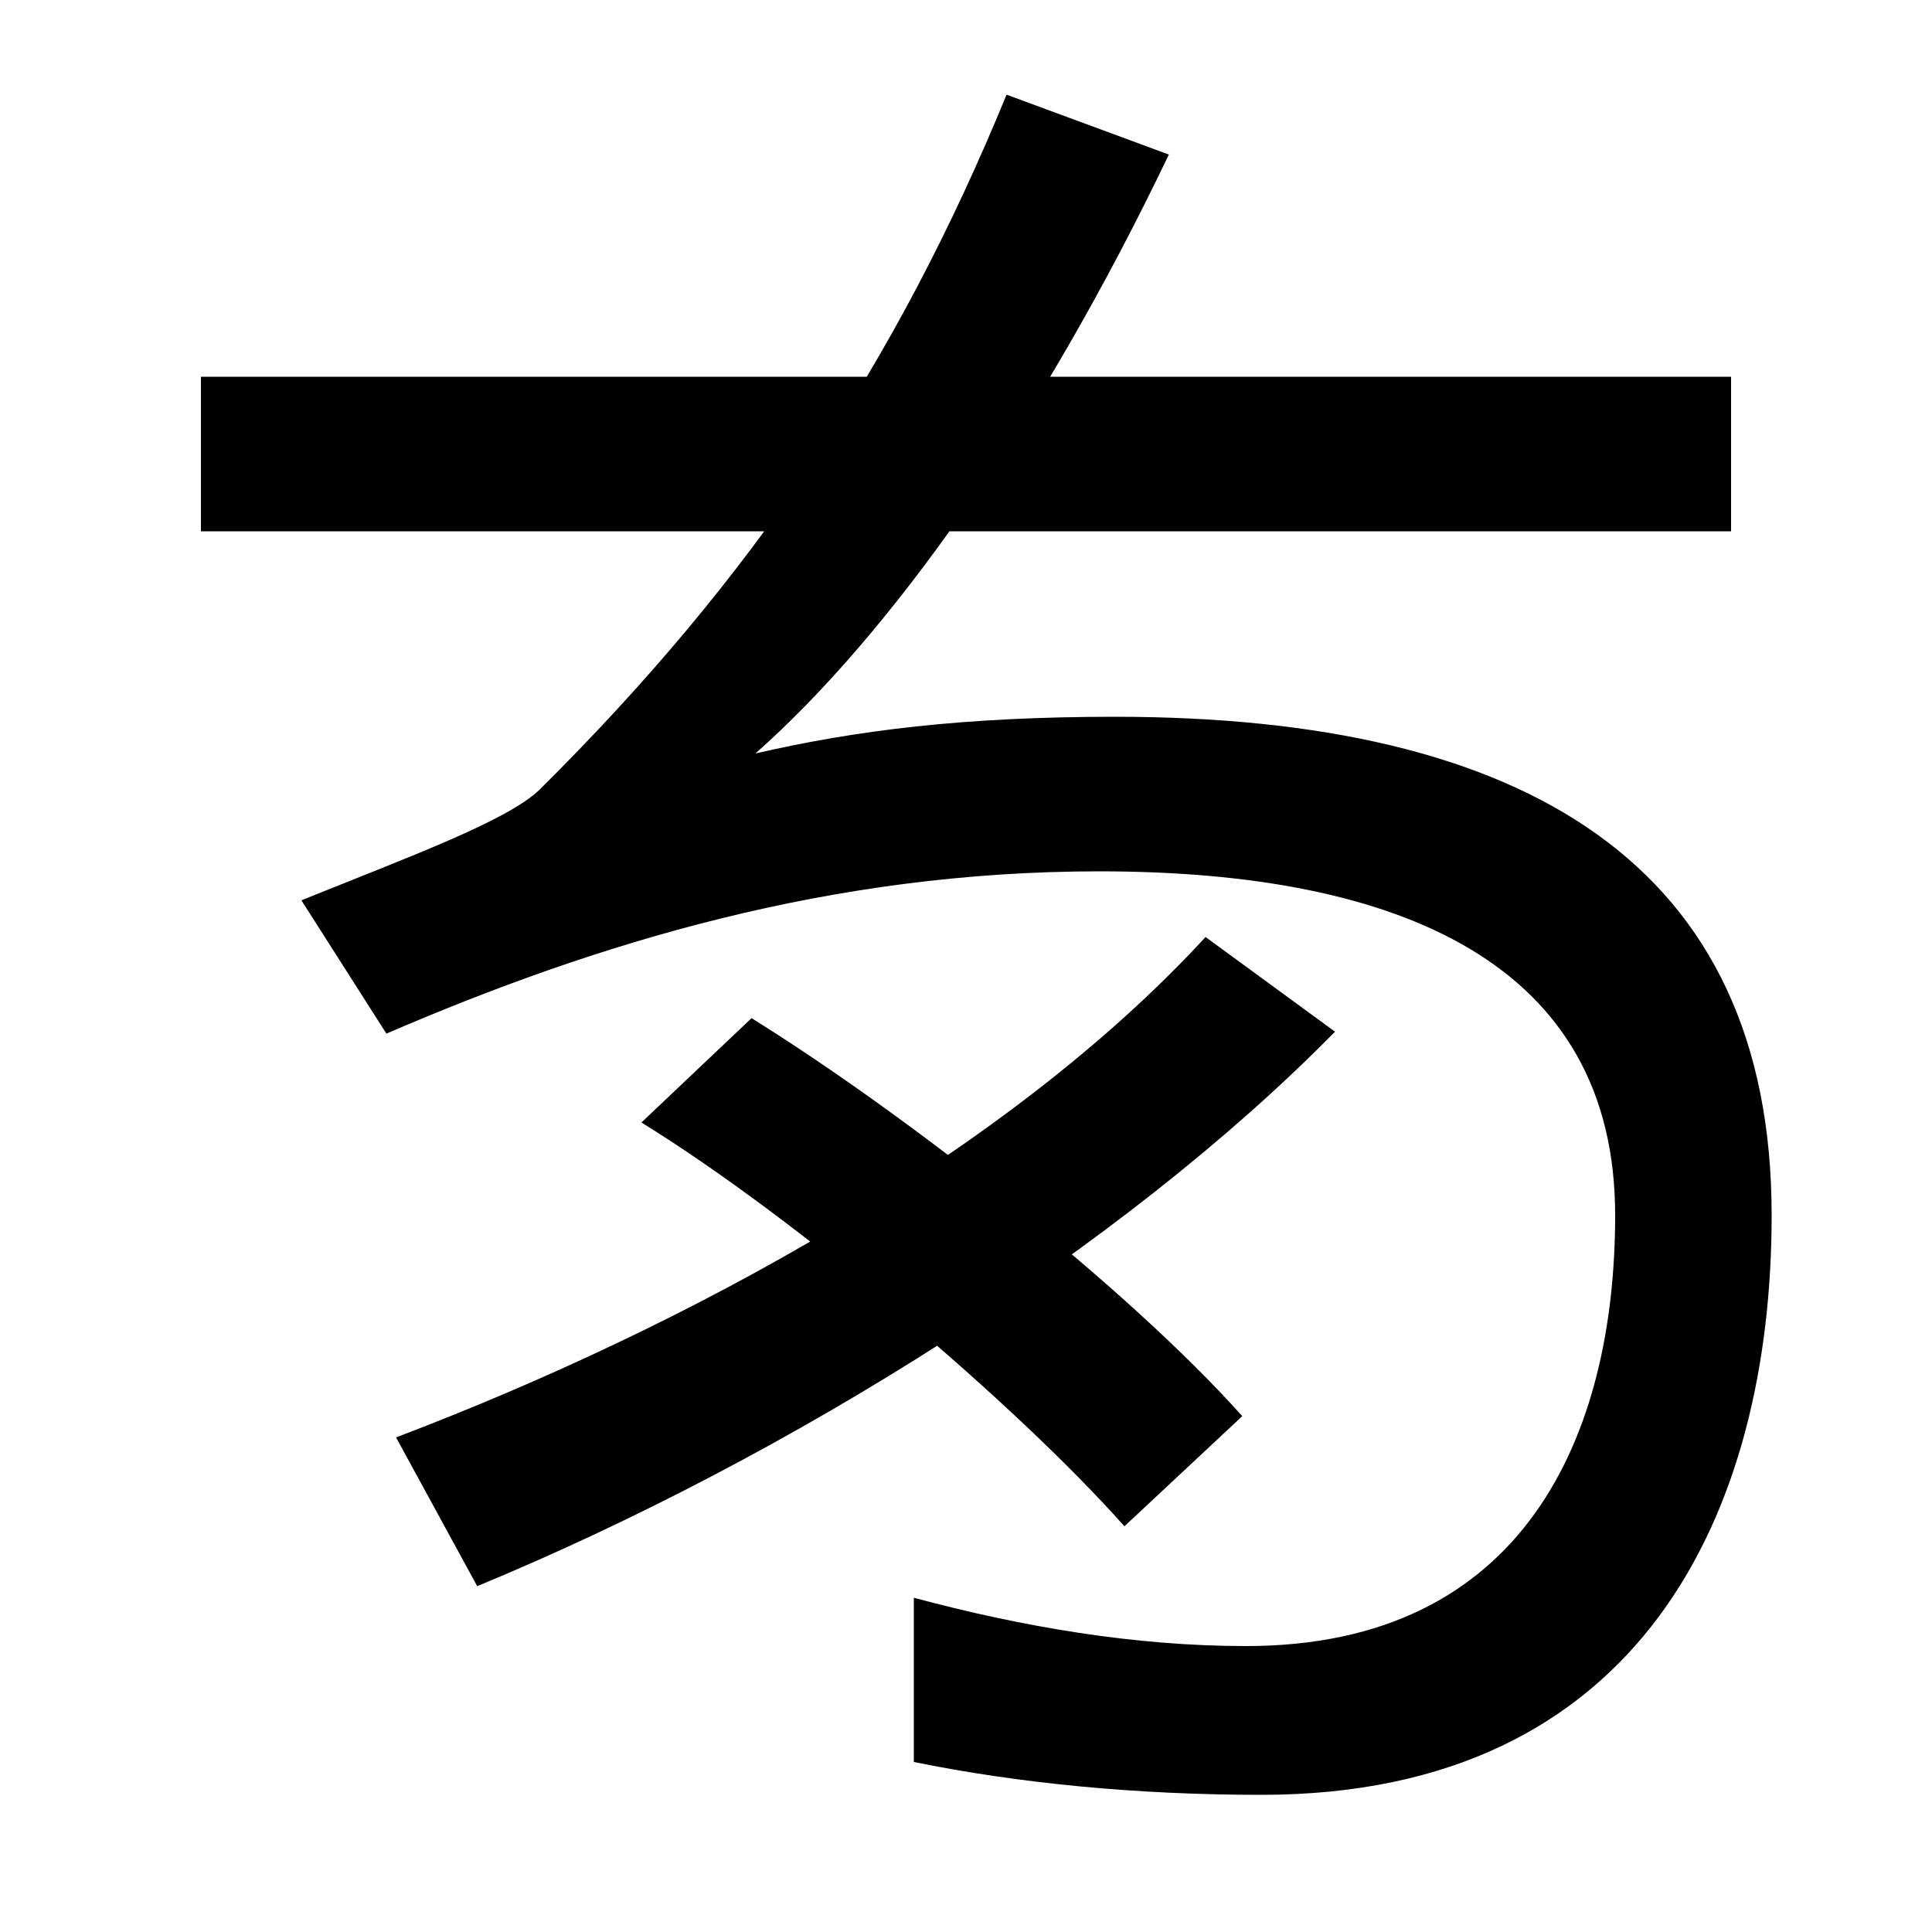
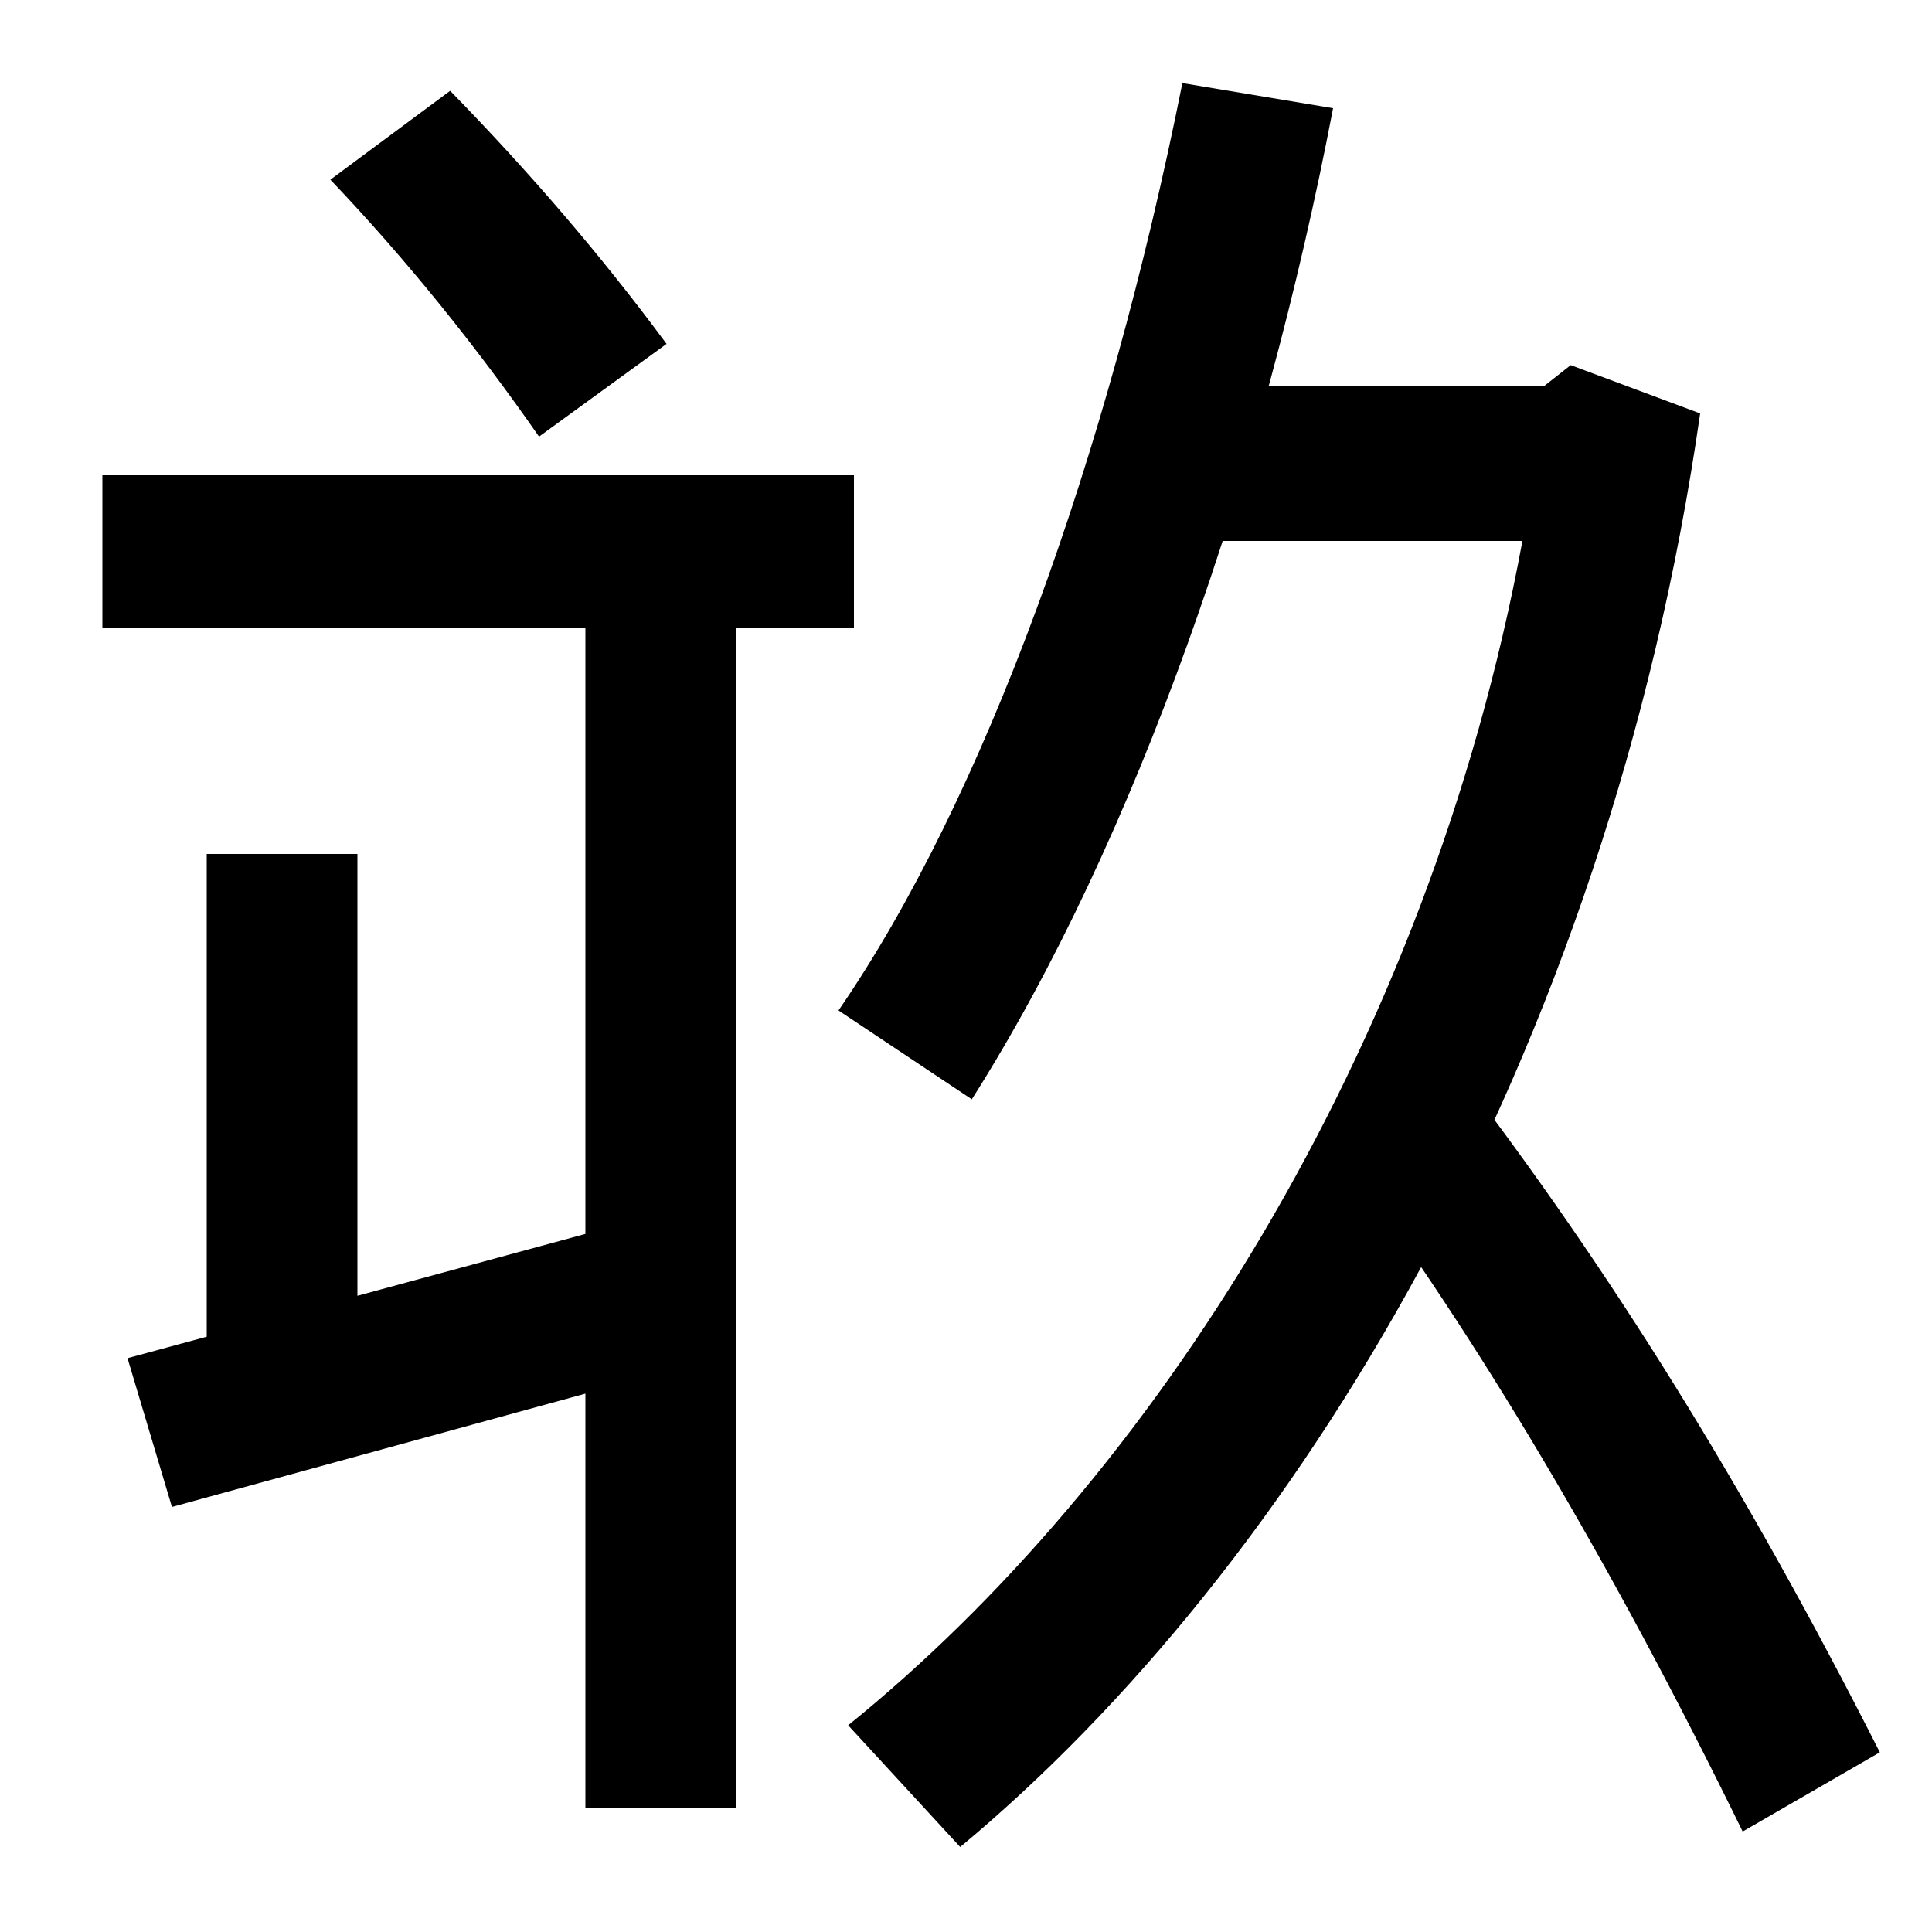
<svg xmlns="http://www.w3.org/2000/svg" width="1000" height="1000">
-   <path d="M653 -49C850 -49 917 98 917 251C917 433 789 509 577 509C499 509 443 502 391 490C460 551 538 660 605 800L521 831C464 692 390 581 279 471C262 455 213 437 156 414L200 345C309 392 430 429 569 429C725 429 836 381 836 251C836 137 789 28 645 28C587 28 529 38 473 53V-32C527 -43 588 -49 653 -49ZM104 605H896V685H104ZM205 136 247 59C409 126 581 234 691 346L624 395C521 283 355 193 205 136ZM582 90 643 147C584 213 471 302 389 353L332 299C413 249 526 153 582 90Z" transform="translate(0, 880) scale(1,-1)" />
+   <path d="M279 654 345 702C311 748 274 791 233 833L171 787C211 745 247 700 279 654ZM53 634V555H442V634ZM303 591V-56H381V591ZM107 438V164H185V438ZM66 177 89 100 359 174 335 250ZM439 -13 497 -76C670 68 832 332 880 666L813 691L799 680H611V600H788C739 335 595 113 439 -13ZM434 357 503 311C588 445 654 636 690 824L612 837C573 642 509 466 434 357ZM902 -68 973 -27C902 113 833 223 755 325L694 283C765 187 833 73 902 -68Z" transform="translate(0, 880) scale(1,-1)" />
</svg>
